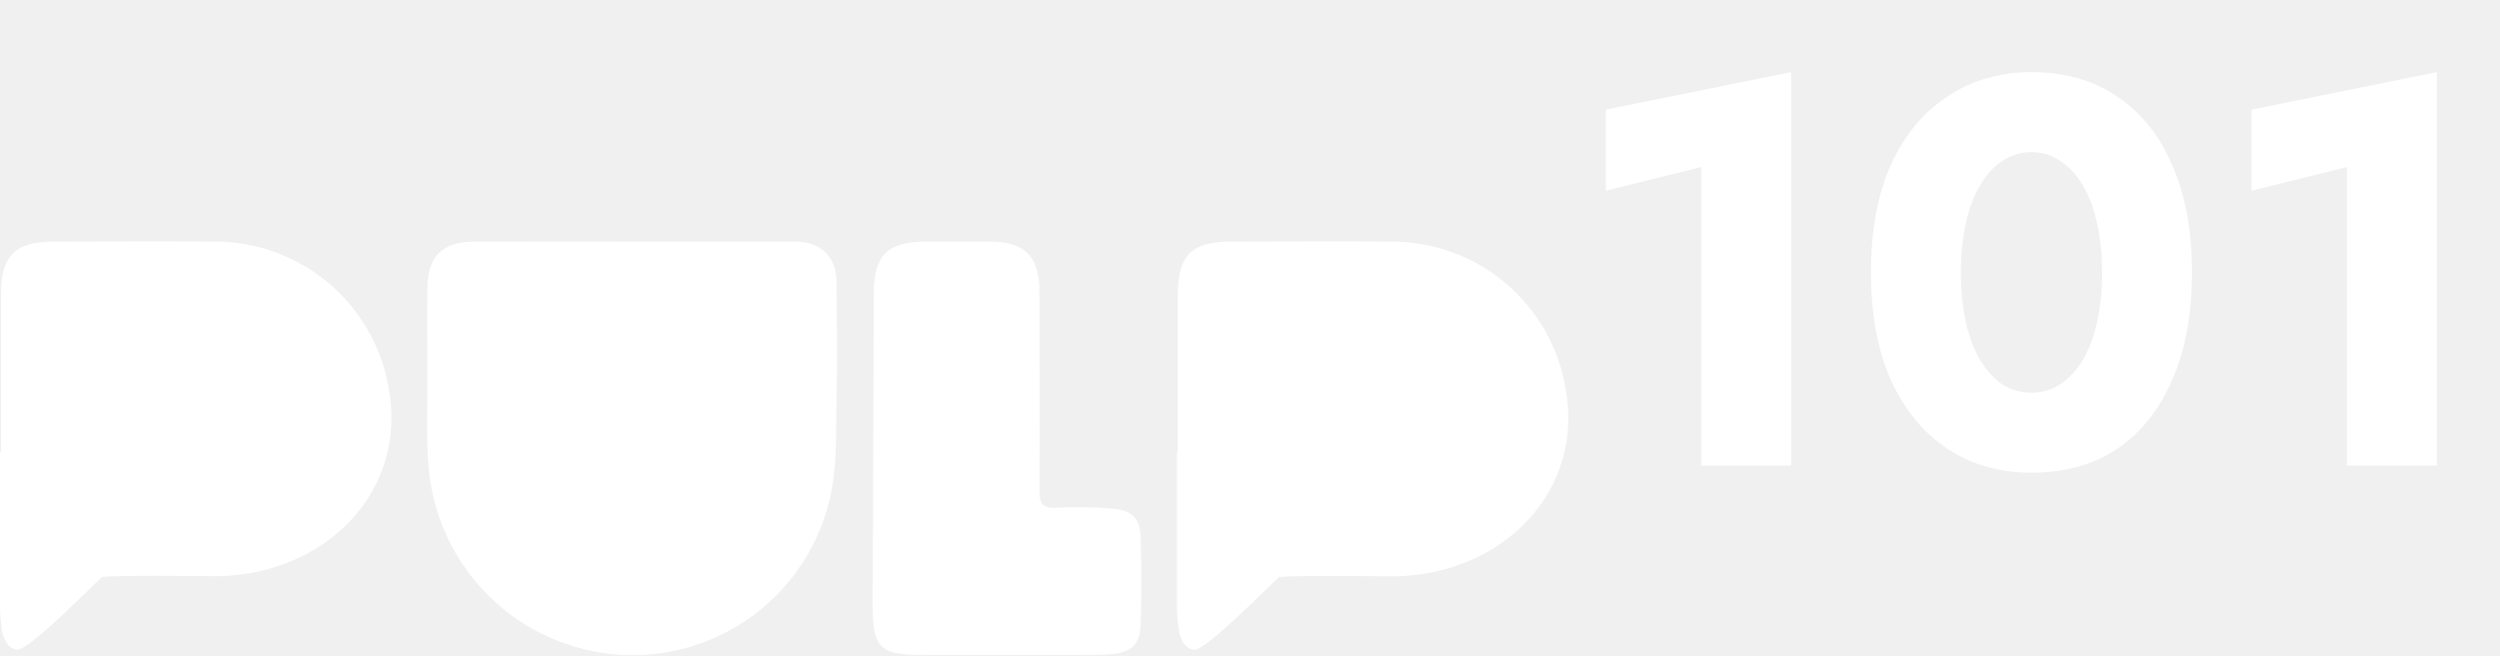
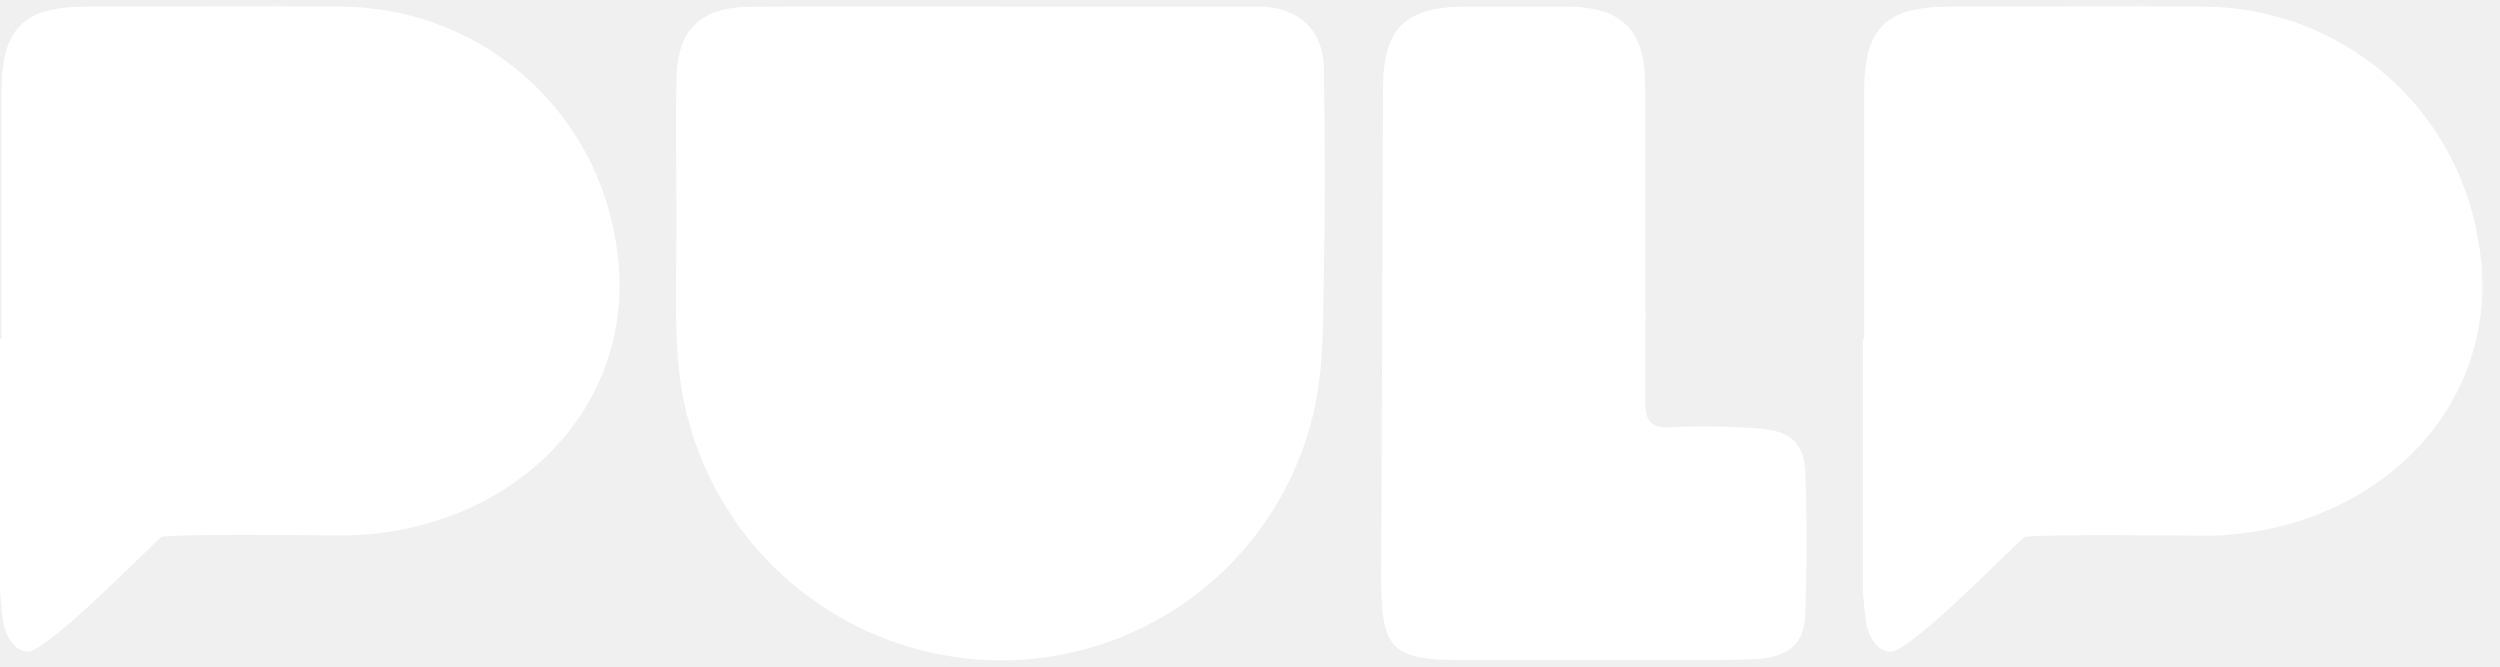
- <svg xmlns="http://www.w3.org/2000/svg" width="145" height="38" viewBox="0 0 145 38" fill="none">
-   <path d="M36.917 14.012H45.319C45.65 14.012 45.981 14.012 46.312 14.012C47.665 14.093 48.522 14.922 48.535 16.31C48.565 18.799 48.59 20.987 48.535 23.471C48.497 25.253 48.565 27.086 48.178 28.8C47.57 31.546 45.992 33.984 43.733 35.667C41.473 37.35 38.682 38.168 35.869 37.971C33.094 37.767 30.479 36.602 28.477 34.676C26.474 32.75 25.21 30.186 24.904 27.428C24.692 25.503 24.815 23.543 24.798 21.601C24.798 19.993 24.764 18.384 24.798 16.78C24.798 14.863 25.647 14.029 27.522 14.017C30.641 14 33.777 14.012 36.917 14.012Z" fill="white" />
-   <path d="M50.699 17.035C50.699 14.817 51.497 14.026 53.699 14.013C54.947 14.013 56.194 14.013 57.442 14.013C59.44 14.013 60.302 14.86 60.31 16.861C60.31 20.725 60.34 24.585 60.31 28.449C60.31 29.236 60.51 29.499 61.307 29.444C62.408 29.394 63.511 29.413 64.609 29.503C65.657 29.609 66.136 30.049 66.179 31.094C66.242 32.825 66.242 34.565 66.179 36.3C66.14 37.366 65.627 37.815 64.558 37.938C64.172 37.98 62.971 37.989 62.58 37.989H53.602C51.026 37.989 50.631 37.603 50.631 34.996C50.648 32.068 50.691 20.095 50.699 17.035Z" fill="white" />
-   <path d="M68.338 26.215C68.338 23.18 68.338 20.15 68.338 17.115C68.338 14.809 69.135 14.017 71.427 14.013C74.546 14.013 77.664 13.984 80.783 14.013C83.184 14.02 85.506 14.869 87.343 16.412C89.179 17.955 90.412 20.093 90.827 22.452C91.985 28.509 87.178 33.291 80.995 33.426C80.325 33.426 74.537 33.354 74.206 33.481C73.807 33.799 70.014 37.714 69.297 37.684C68.579 37.654 68.41 36.622 68.41 36.622C68.41 36.622 68.291 35.745 68.291 35.31C68.291 32.275 68.291 29.245 68.291 26.215H68.338Z" fill="white" />
-   <path d="M0.059 26.215C0.059 23.18 0.059 20.15 0.059 17.115C0.059 14.809 0.857 14.017 3.149 14.013C6.267 14.013 9.386 13.984 12.484 14.013C14.886 14.017 17.21 14.863 19.049 16.405C20.887 17.946 22.124 20.084 22.54 22.444C23.699 28.5 18.891 33.282 12.709 33.418C12.043 33.418 6.25 33.346 5.919 33.473C5.52 33.79 1.723 37.705 1.01 37.675C0.297 37.646 0.119 36.613 0.119 36.613C0.119 36.613 0 35.737 0 35.301C0 32.267 0 29.236 0 26.206L0.059 26.215Z" fill="white" />
-   <path d="M93.176 11.064V6.36L103.928 4.184V27H98.712V9.688L93.176 11.064ZM113.777 15.8C113.777 16.845 113.873 17.805 114.065 18.68C114.257 19.533 114.535 20.269 114.897 20.888C115.26 21.485 115.687 21.955 116.177 22.296C116.689 22.616 117.255 22.776 117.873 22.776C118.492 22.776 119.047 22.616 119.537 22.296C120.049 21.955 120.487 21.485 120.849 20.888C121.212 20.269 121.489 19.533 121.681 18.68C121.873 17.805 121.969 16.845 121.969 15.8C121.969 14.755 121.873 13.805 121.681 12.952C121.489 12.077 121.212 11.341 120.849 10.744C120.487 10.125 120.049 9.656 119.537 9.336C119.047 8.995 118.492 8.824 117.873 8.824C117.255 8.824 116.689 8.995 116.177 9.336C115.687 9.656 115.26 10.125 114.897 10.744C114.535 11.341 114.257 12.077 114.065 12.952C113.873 13.805 113.777 14.755 113.777 15.8ZM108.561 15.8C108.561 13.368 108.945 11.288 109.713 9.56C110.503 7.832 111.601 6.509 113.009 5.592C114.417 4.653 116.039 4.184 117.873 4.184C119.793 4.184 121.447 4.653 122.833 5.592C124.22 6.509 125.287 7.832 126.033 9.56C126.801 11.288 127.185 13.368 127.185 15.8C127.185 18.232 126.801 20.312 126.033 22.04C125.287 23.768 124.22 25.101 122.833 26.04C121.447 26.957 119.793 27.416 117.873 27.416C116.039 27.416 114.417 26.957 113.009 26.04C111.601 25.101 110.503 23.768 109.713 22.04C108.945 20.312 108.561 18.232 108.561 15.8ZM130.645 11.064V6.36L141.397 4.184V27H136.181V9.688L130.645 11.064Z" fill="white" />
+ <svg xmlns="http://www.w3.org/2000/svg" width="90" height="24" viewBox="0 0 90 24" fill="none">
+   <path d="M36.253 0.239H44.504C44.829 0.239 45.154 0.239 45.479 0.239C46.808 0.317 47.65 1.131 47.662 2.493C47.691 4.935 47.717 7.082 47.662 9.519C47.625 11.267 47.691 13.065 47.312 14.747C46.715 17.442 45.165 19.833 42.946 21.485C40.727 23.137 37.987 23.939 35.224 23.745C32.499 23.546 29.931 22.402 27.964 20.513C25.998 18.623 24.756 16.108 24.456 13.402C24.248 11.512 24.369 9.59 24.352 7.684C24.352 6.106 24.319 4.528 24.352 2.954C24.352 1.073 25.186 0.255 27.027 0.243C30.09 0.226 33.17 0.239 36.253 0.239Z" fill="white" />
+   <path d="M49.788 3.204C49.788 1.028 50.571 0.252 52.734 0.239C53.959 0.239 55.184 0.239 56.409 0.239C58.372 0.239 59.218 1.07 59.226 3.034C59.226 6.825 59.255 10.612 59.226 14.403C59.226 15.175 59.422 15.433 60.205 15.379C61.286 15.33 62.369 15.349 63.447 15.437C64.477 15.541 64.947 15.973 64.989 16.998C65.052 18.697 65.052 20.403 64.989 22.106C64.952 23.152 64.447 23.593 63.397 23.713C63.018 23.754 61.839 23.763 61.456 23.763H52.638C50.109 23.763 49.721 23.385 49.721 20.827C49.738 17.953 49.779 6.206 49.788 3.204Z" fill="white" />
+   <path d="M67.109 12.211C67.109 9.233 67.109 6.26 67.109 3.283C67.109 1.02 67.892 0.243 70.142 0.239C73.205 0.239 76.268 0.21 79.331 0.239C81.689 0.246 83.969 1.079 85.772 2.593C87.576 4.107 88.787 6.205 89.194 8.519C90.332 14.461 85.61 19.154 79.539 19.286C78.881 19.286 73.197 19.216 72.872 19.34C72.48 19.652 68.755 23.493 68.051 23.464C67.346 23.435 67.18 22.421 67.18 22.421C67.18 22.421 67.063 21.562 67.063 21.134C67.063 18.157 67.063 15.184 67.063 12.211H67.109Z" fill="white" />
+   <path d="M0.058 12.211C0.058 9.233 0.058 6.26 0.058 3.283C0.058 1.02 0.842 0.243 3.092 0.239C6.155 0.239 9.217 0.21 12.259 0.239C14.618 0.243 16.901 1.073 18.706 2.586C20.512 4.098 21.726 6.196 22.135 8.511C23.273 14.453 18.552 19.145 12.48 19.278C11.826 19.278 6.138 19.207 5.813 19.332C5.421 19.643 1.692 23.484 0.992 23.455C0.292 23.426 0.117 22.413 0.117 22.413C0.117 22.413 0 21.554 0 21.126C0 18.149 0 15.175 0 12.202L0.058 12.211Z" fill="white" />
</svg>
